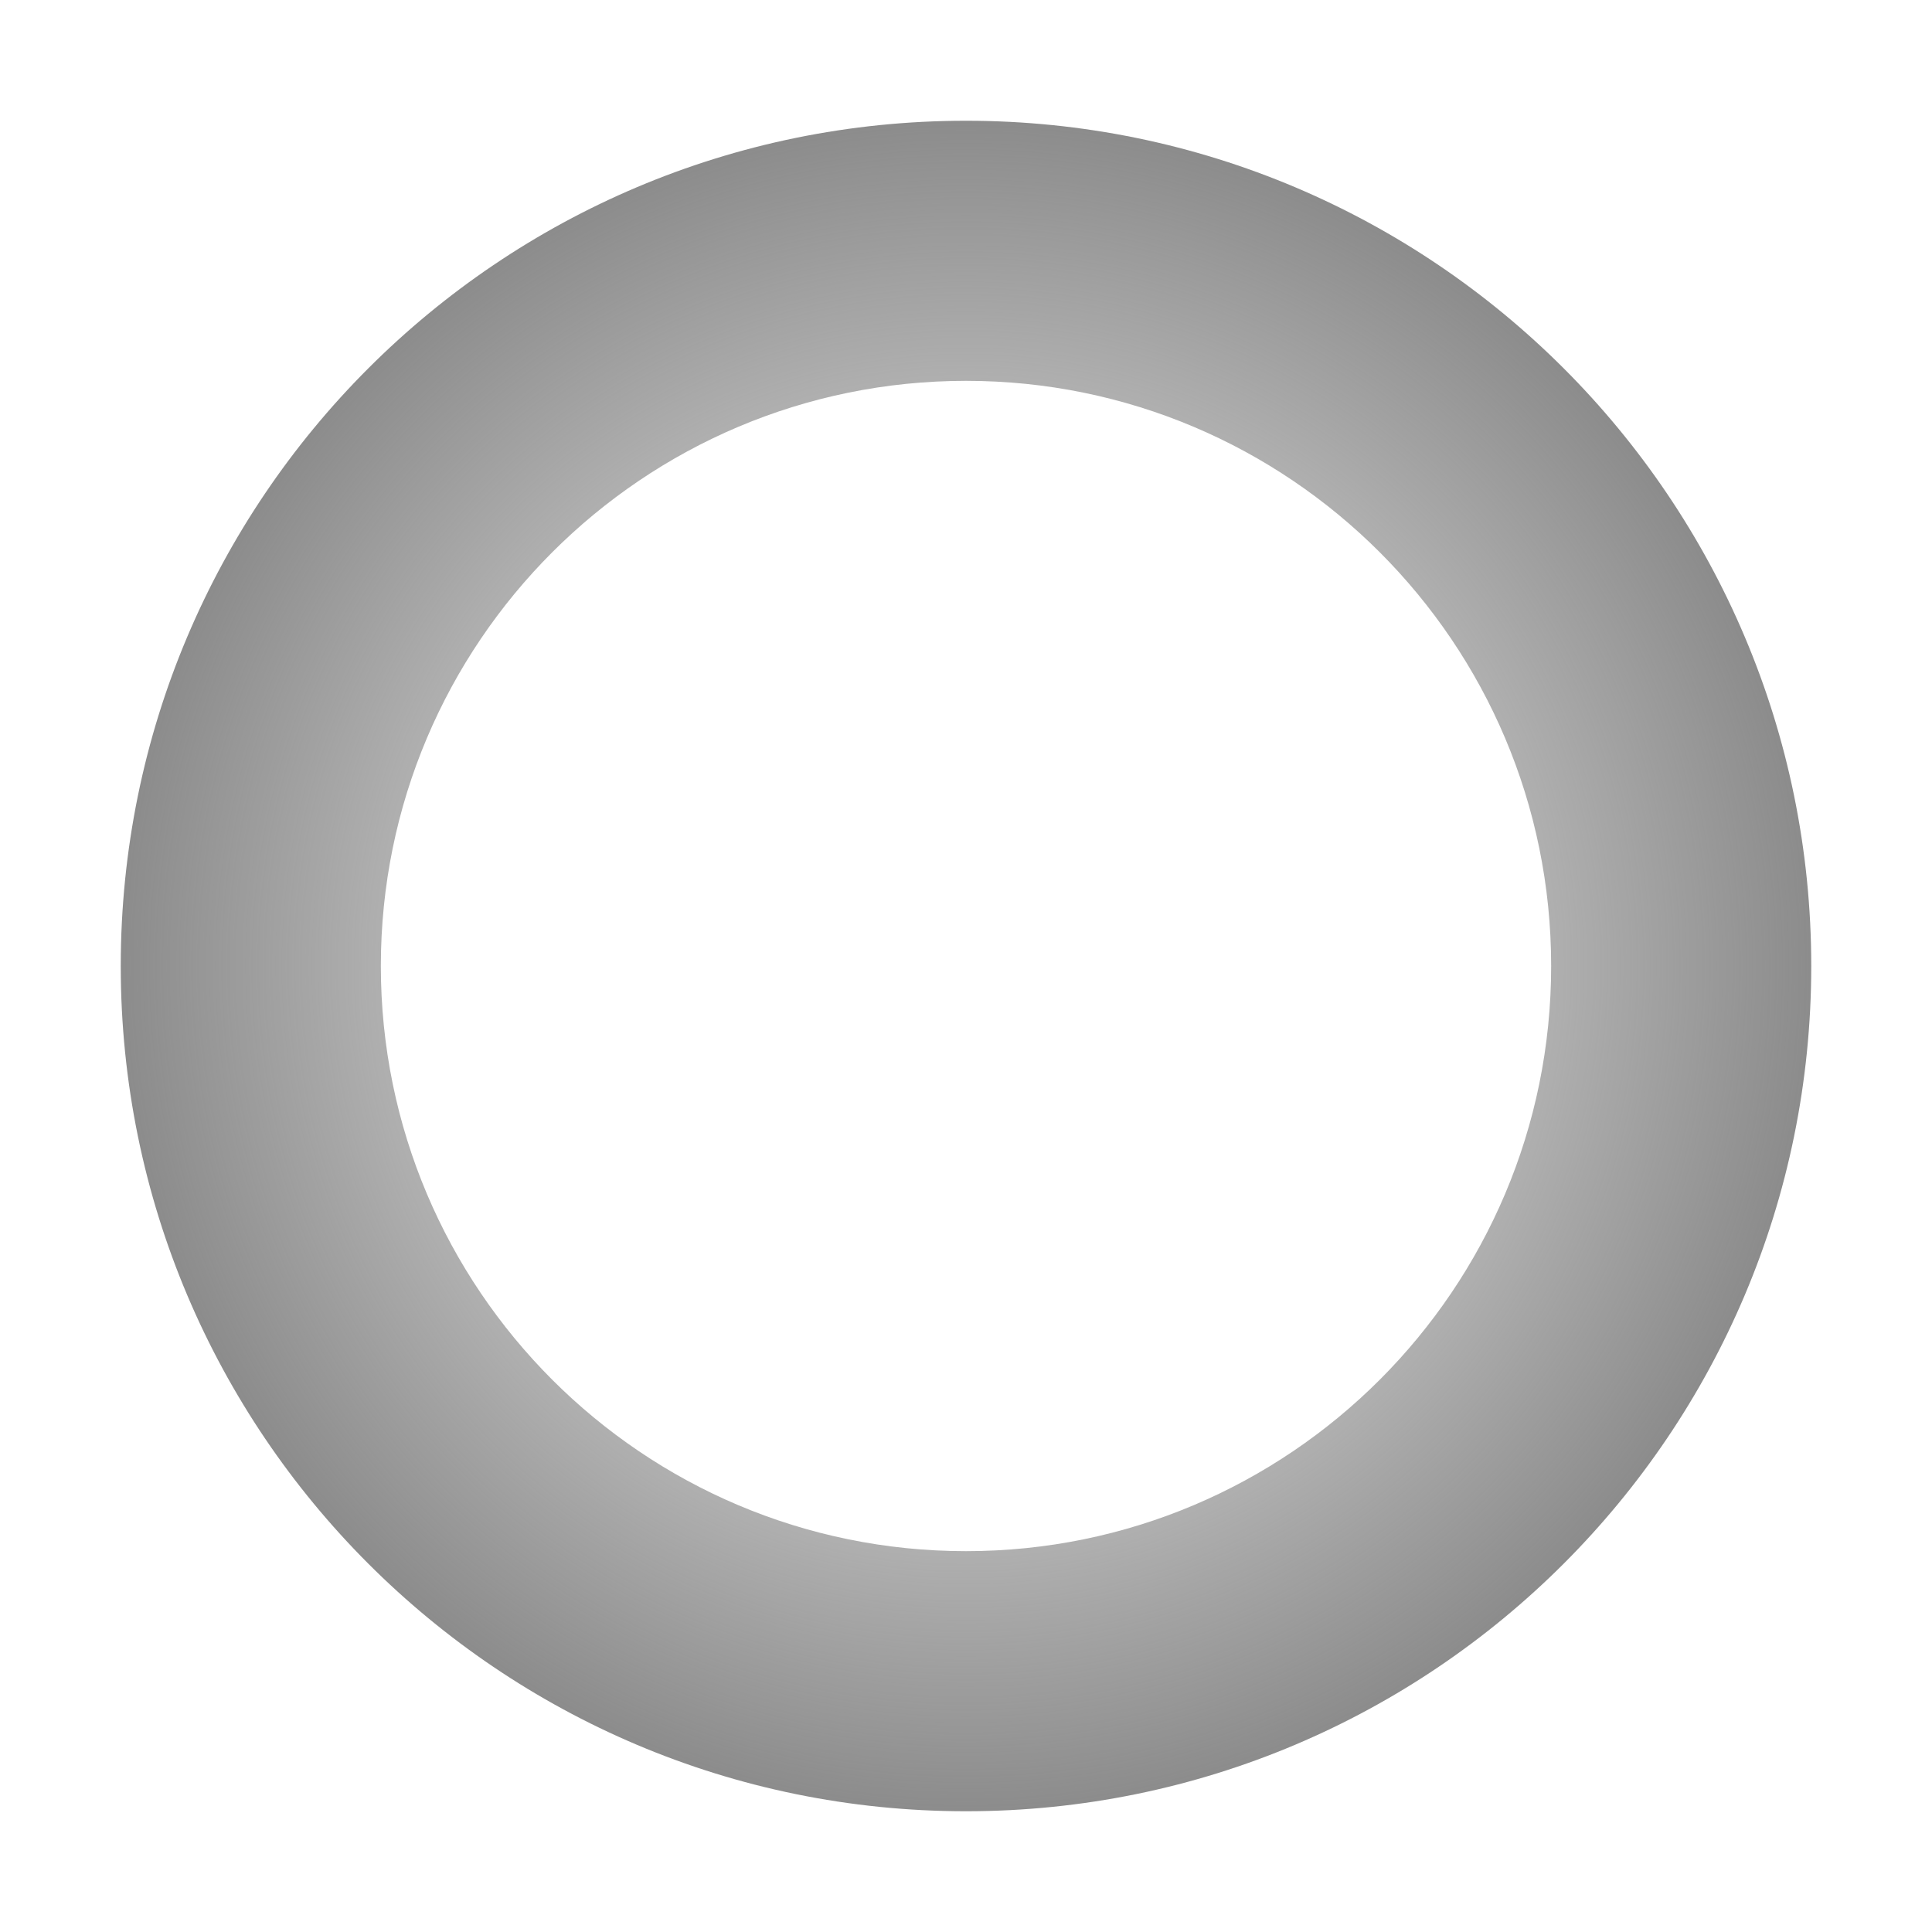
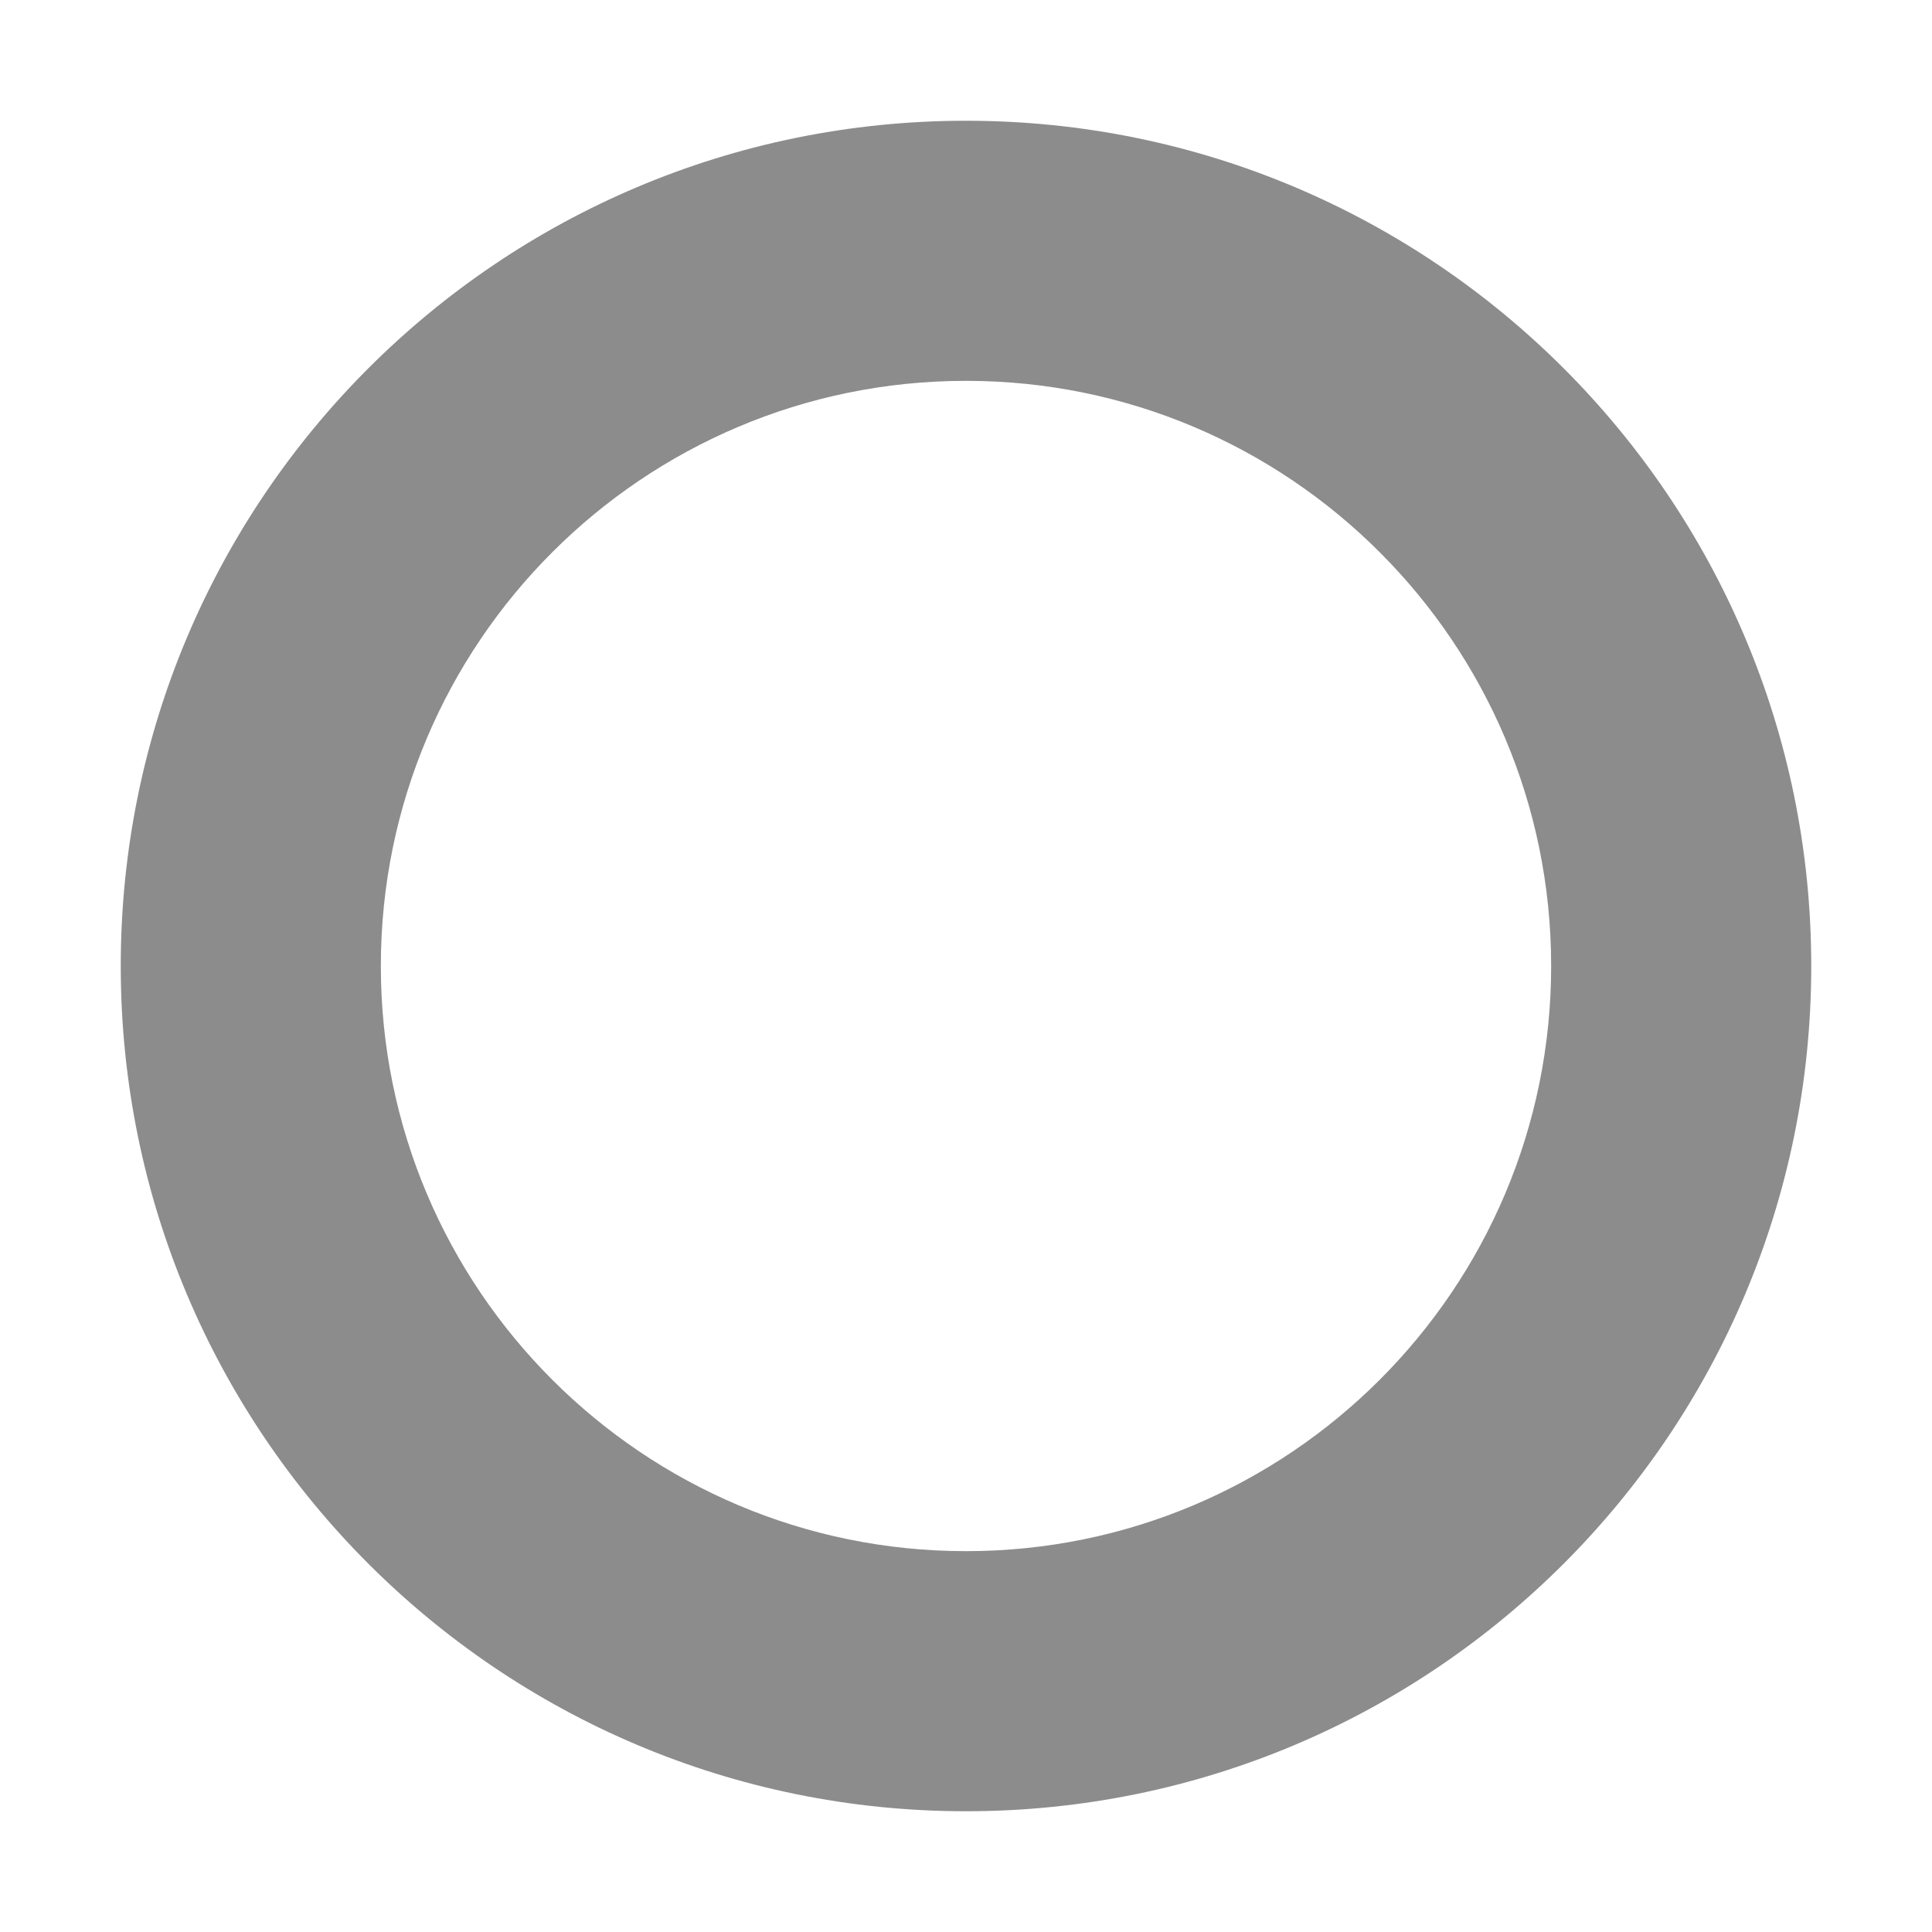
<svg xmlns="http://www.w3.org/2000/svg" fill="none" version="1.1" width="16" height="16" viewBox="0 0 16 16">
-   <defs>
-     <radialGradient cx="0" cy="0" r="1" gradientUnits="userSpaceOnUse" id="master_svg0_16_6520" gradientTransform="translate(8 8) rotate(0) scale(7 7)">
-       <stop offset="0.138%" stop-color="#8C8C8C" stop-opacity="0" />
-       <stop offset="100%" stop-color="#8C8C8C" stop-opacity="1" />
-     </radialGradient>
-   </defs>
  <g>
-     <g>
-       <path d="M8,12.846C10.676,12.846,12.846,10.676,12.846,8C12.846,5.324,10.676,3.154,8,3.154C5.324,3.154,3.154,5.324,3.154,8C3.154,10.676,5.324,12.846,8,12.846ZM8,15C11.866,15,15,11.866,15,8C15,4.134,11.866,1,8,1C4.134,1,1,4.134,1,8C1,11.866,4.134,15,8,15Z" fill-rule="evenodd" fill="url(#master_svg0_16_6520)" fill-opacity="1" />
-     </g>
+     <path d="M8,12.846C10.676,12.846,12.846,10.676,12.846,8C12.846,5.324,10.676,3.154,8,3.154C5.324,3.154,3.154,5.324,3.154,8C3.154,10.676,5.324,12.846,8,12.846ZM8,15C11.866,15,15,11.866,15,8C15,4.134,11.866,1,8,1C4.134,1,1,4.134,1,8C1,11.866,4.134,15,8,15Z" fill-rule="evenodd" fill="#8C8C8C" fill-opacity="1" />
  </g>
</svg>
